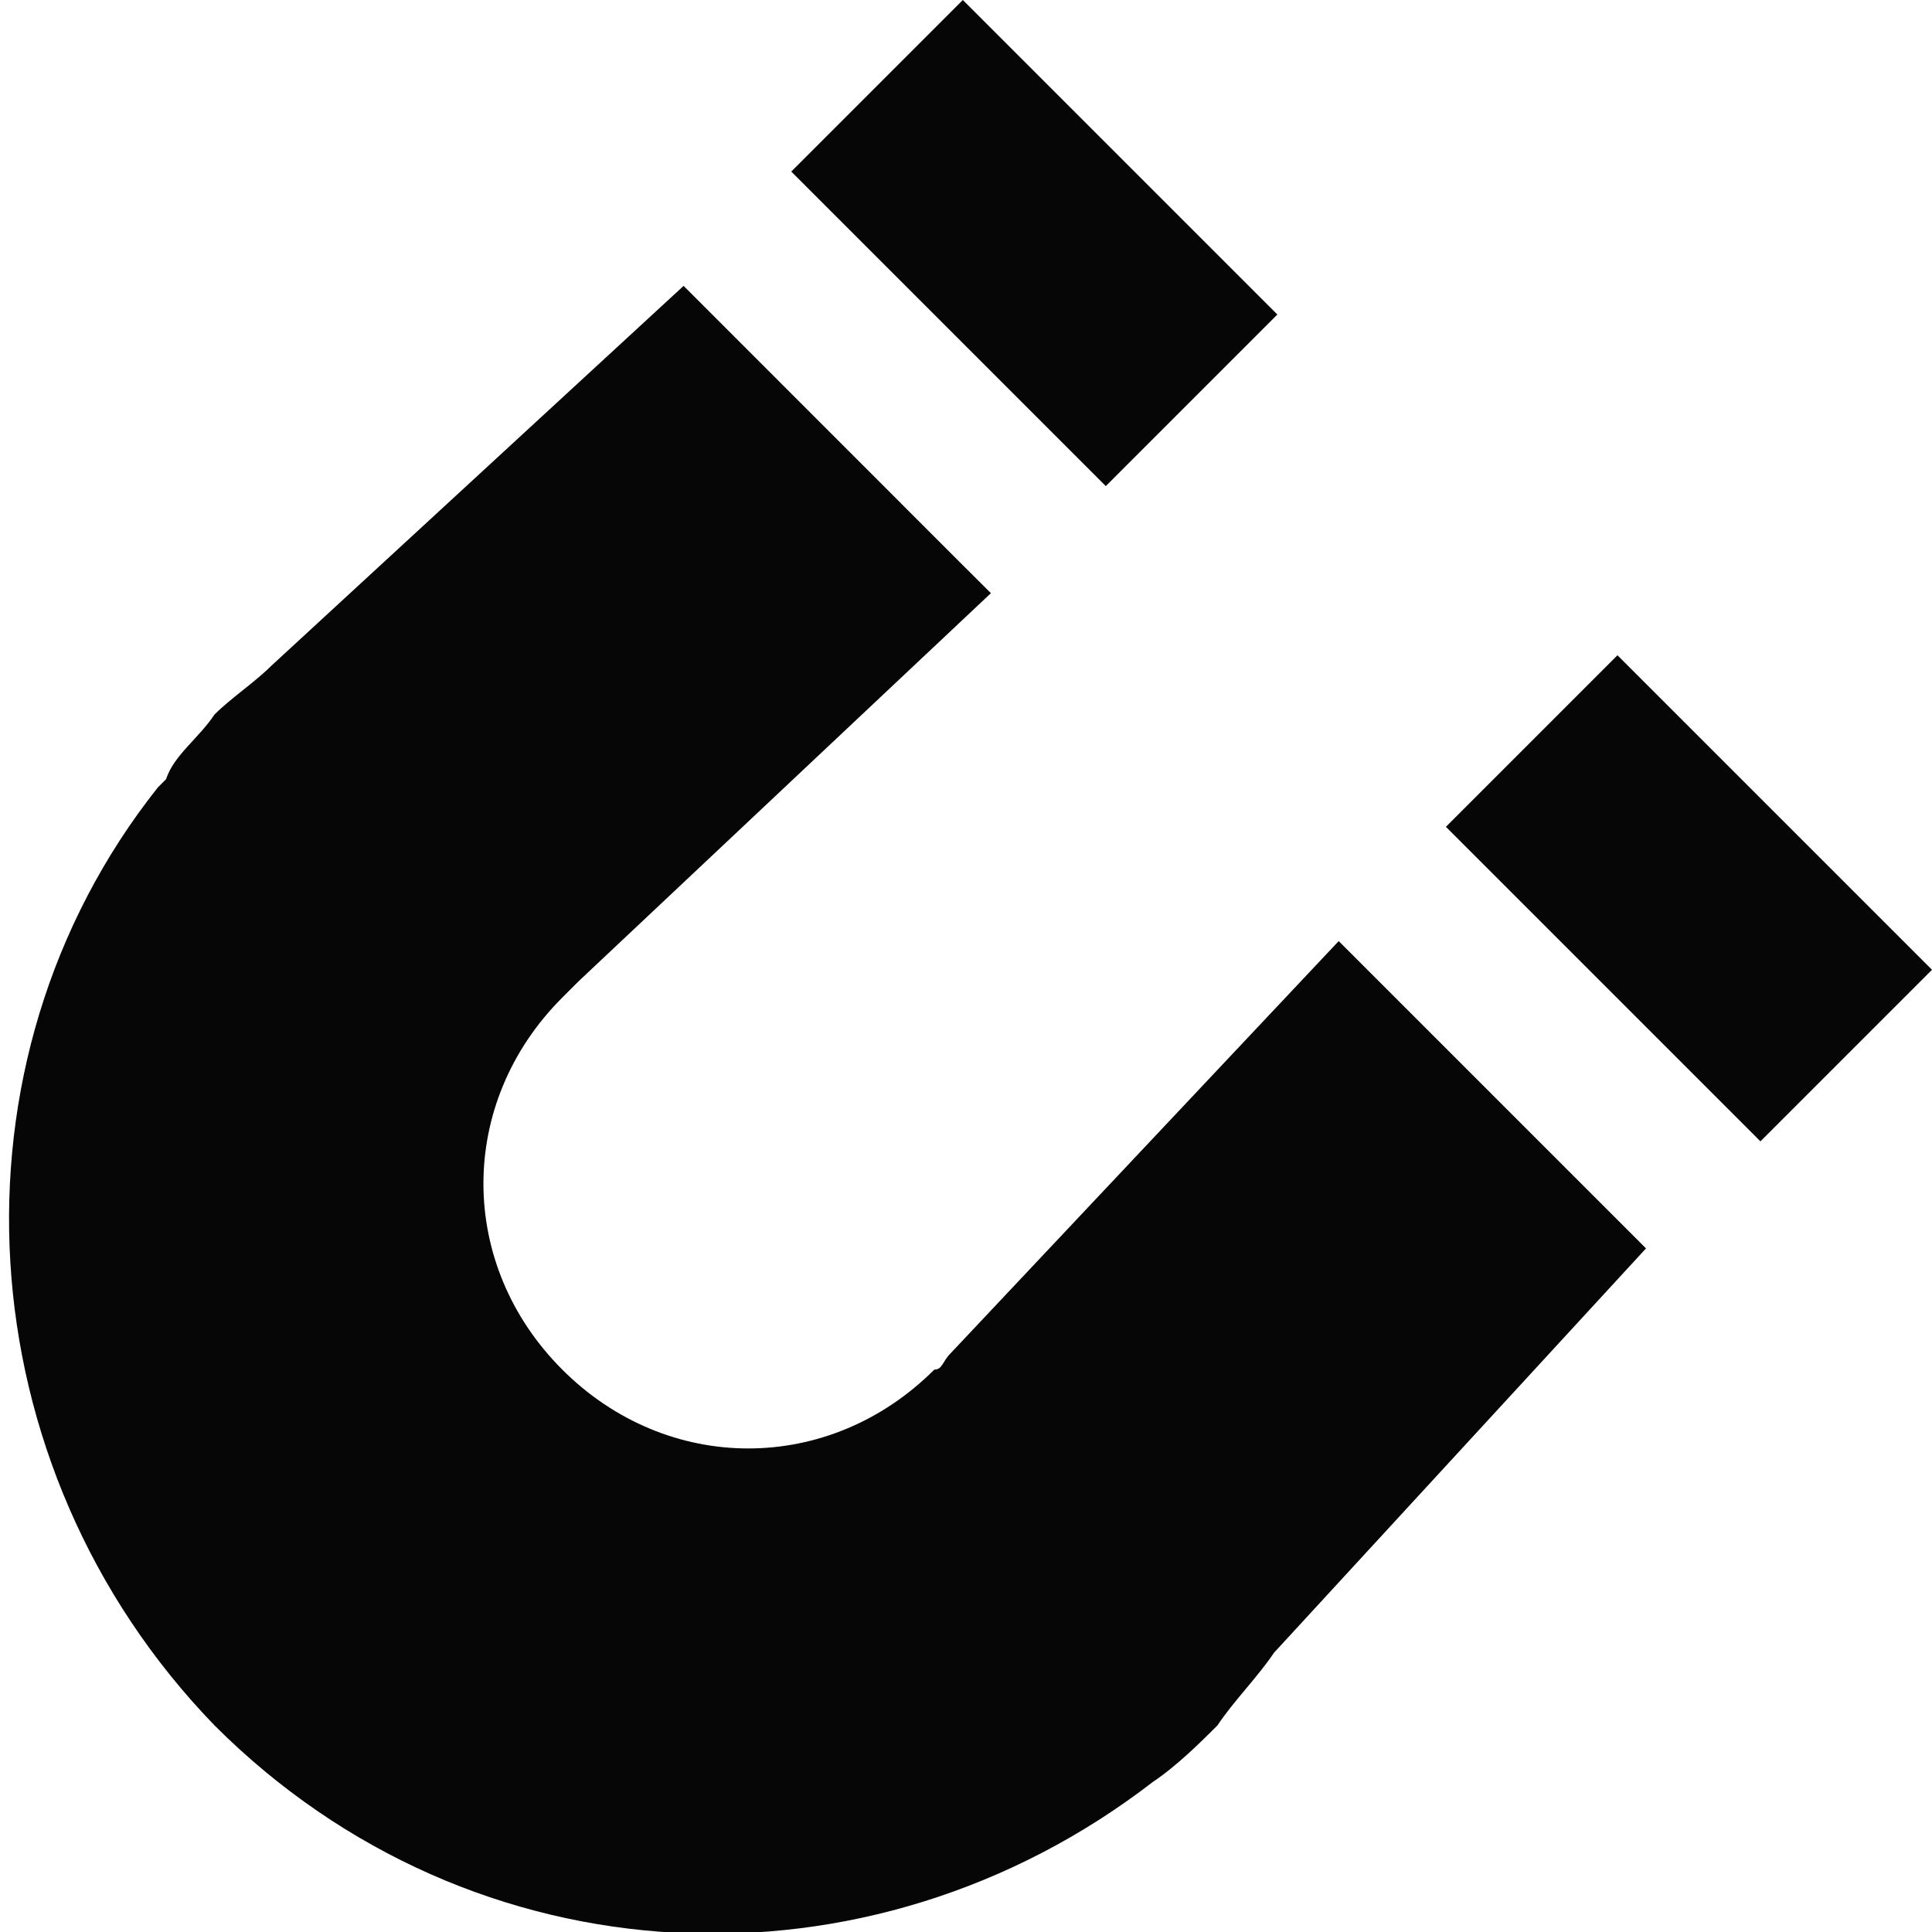
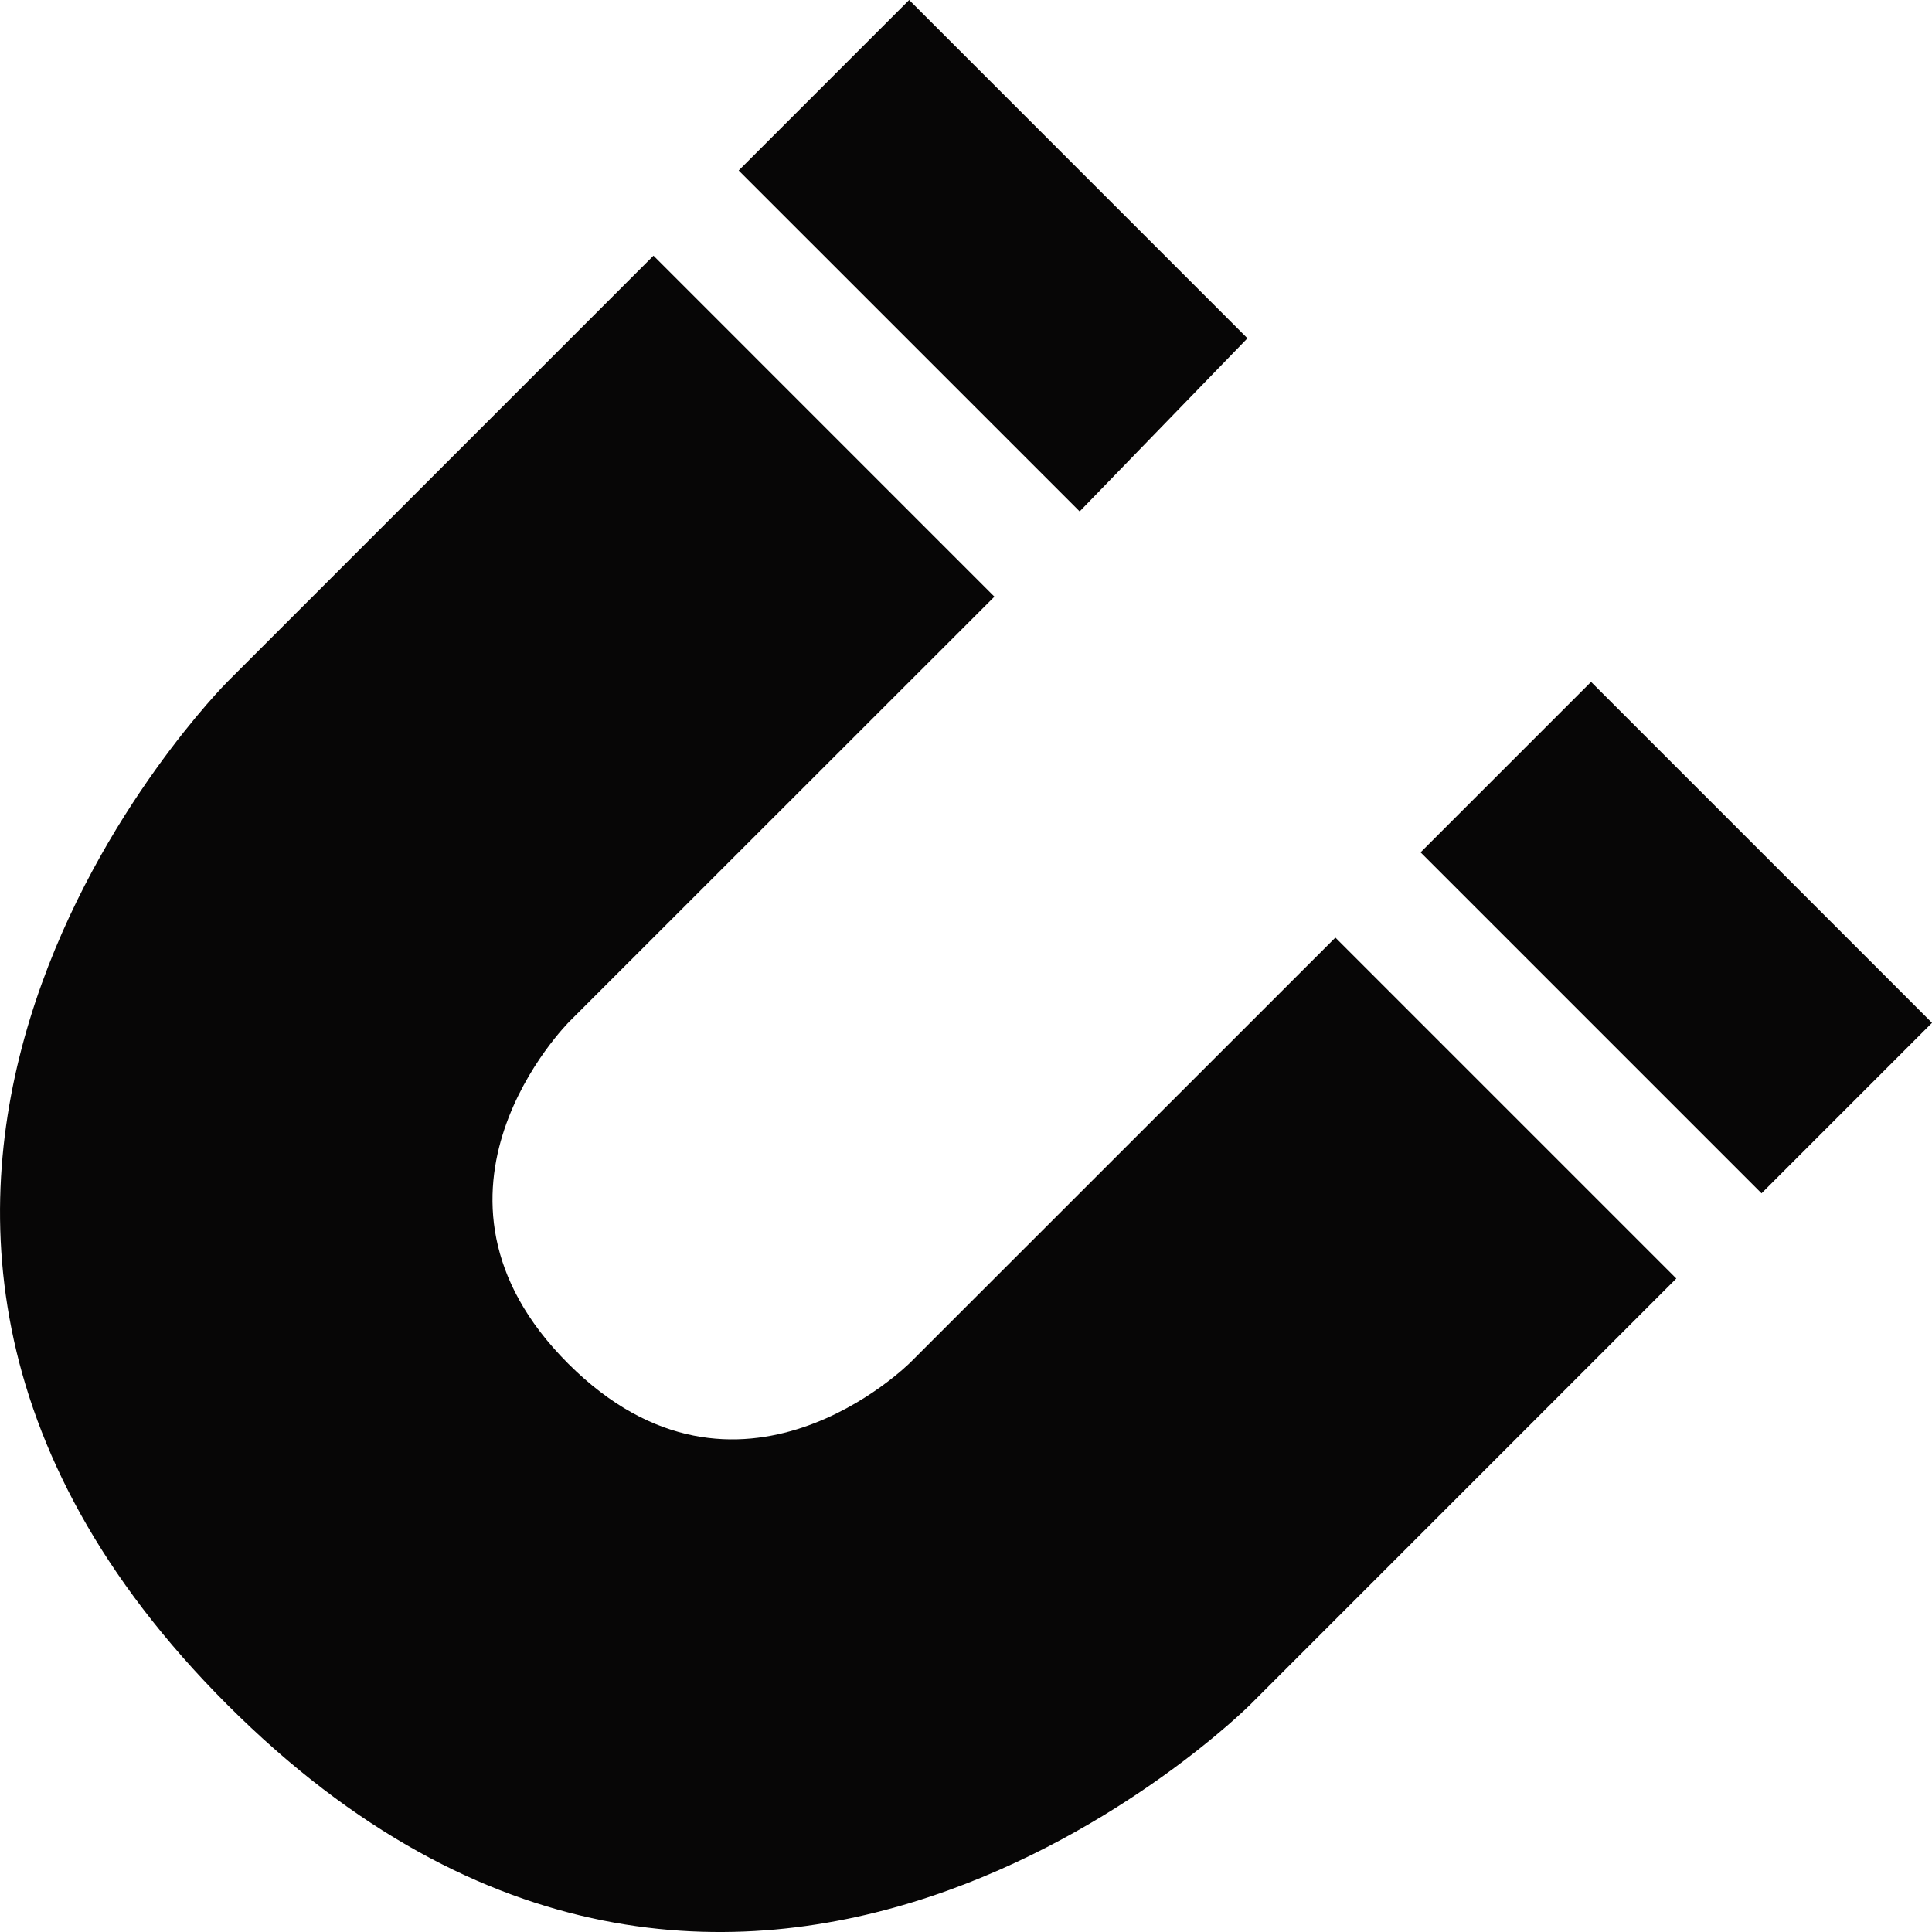
- <svg xmlns="http://www.w3.org/2000/svg" id="Layer_1" data-name="Layer 1" viewBox="0 0 512 512">
+ <svg xmlns="http://www.w3.org/2000/svg" id="Layer_2" data-name="Layer 2" viewBox="0 0 512 512">
  <defs>
    <style>.cls-1{fill:#070606;}</style>
  </defs>
-   <path class="cls-1" d="M337.62,438l98.59-107.16-72.87-72.87-8.57-8.57L251.89,358.67h0c-2.14,2.14-2.14,4.29-4.29,4.29-27.86,27.86-70.73,27.86-98.59,0s-27.86-70.73,0-98.59l4.29-4.29h0L262.6,157.2,254,148.63,181.16,75.76,71.85,176.49c-4.29,4.29-10.72,8.57-15,12.86C52.56,195.78,46.13,200.07,44,206.5l-2.14,2.14h0c-57.87,72.87-51.44,180,15,248.62,68.58,68.58,173.61,72.87,248.62,15h0c6.43-4.29,12.86-10.72,17.15-15C326.9,450.83,333.33,444.4,337.62,438Z" />
-   <rect class="cls-1" x="241.95" y="5.47" width="64.3" height="117.88" transform="translate(34.74 212.68) rotate(-45)" />
-   <rect class="cls-1" x="415.44" y="179.12" width="64.3" height="117.88" transform="translate(-37.24 386.22) rotate(-45)" />
+   <polygon class="cls-1" points="330.59 89.65 240.94 0 195.76 45.18 286.12 135.53 330.59 89.65" />
+   <rect class="cls-1" x="412.29" y="184.58" width="63.89" height="127.78" transform="translate(-45.58 386.9) rotate(-45)" />
+   <path class="cls-1" d="M241.32,361c-.38.38-45.56,45.56-90.74.38s0-90.35.39-90.74L263.53,158.12,173.18,67.76,60.24,180.71s-135.53,135.53,0,271.06,271.06,0,271.06,0L444.24,338.82l-90.35-90.35ZM150.9,270.75l-.31.31Zm90,90.66.31-.31Z" />
</svg>
